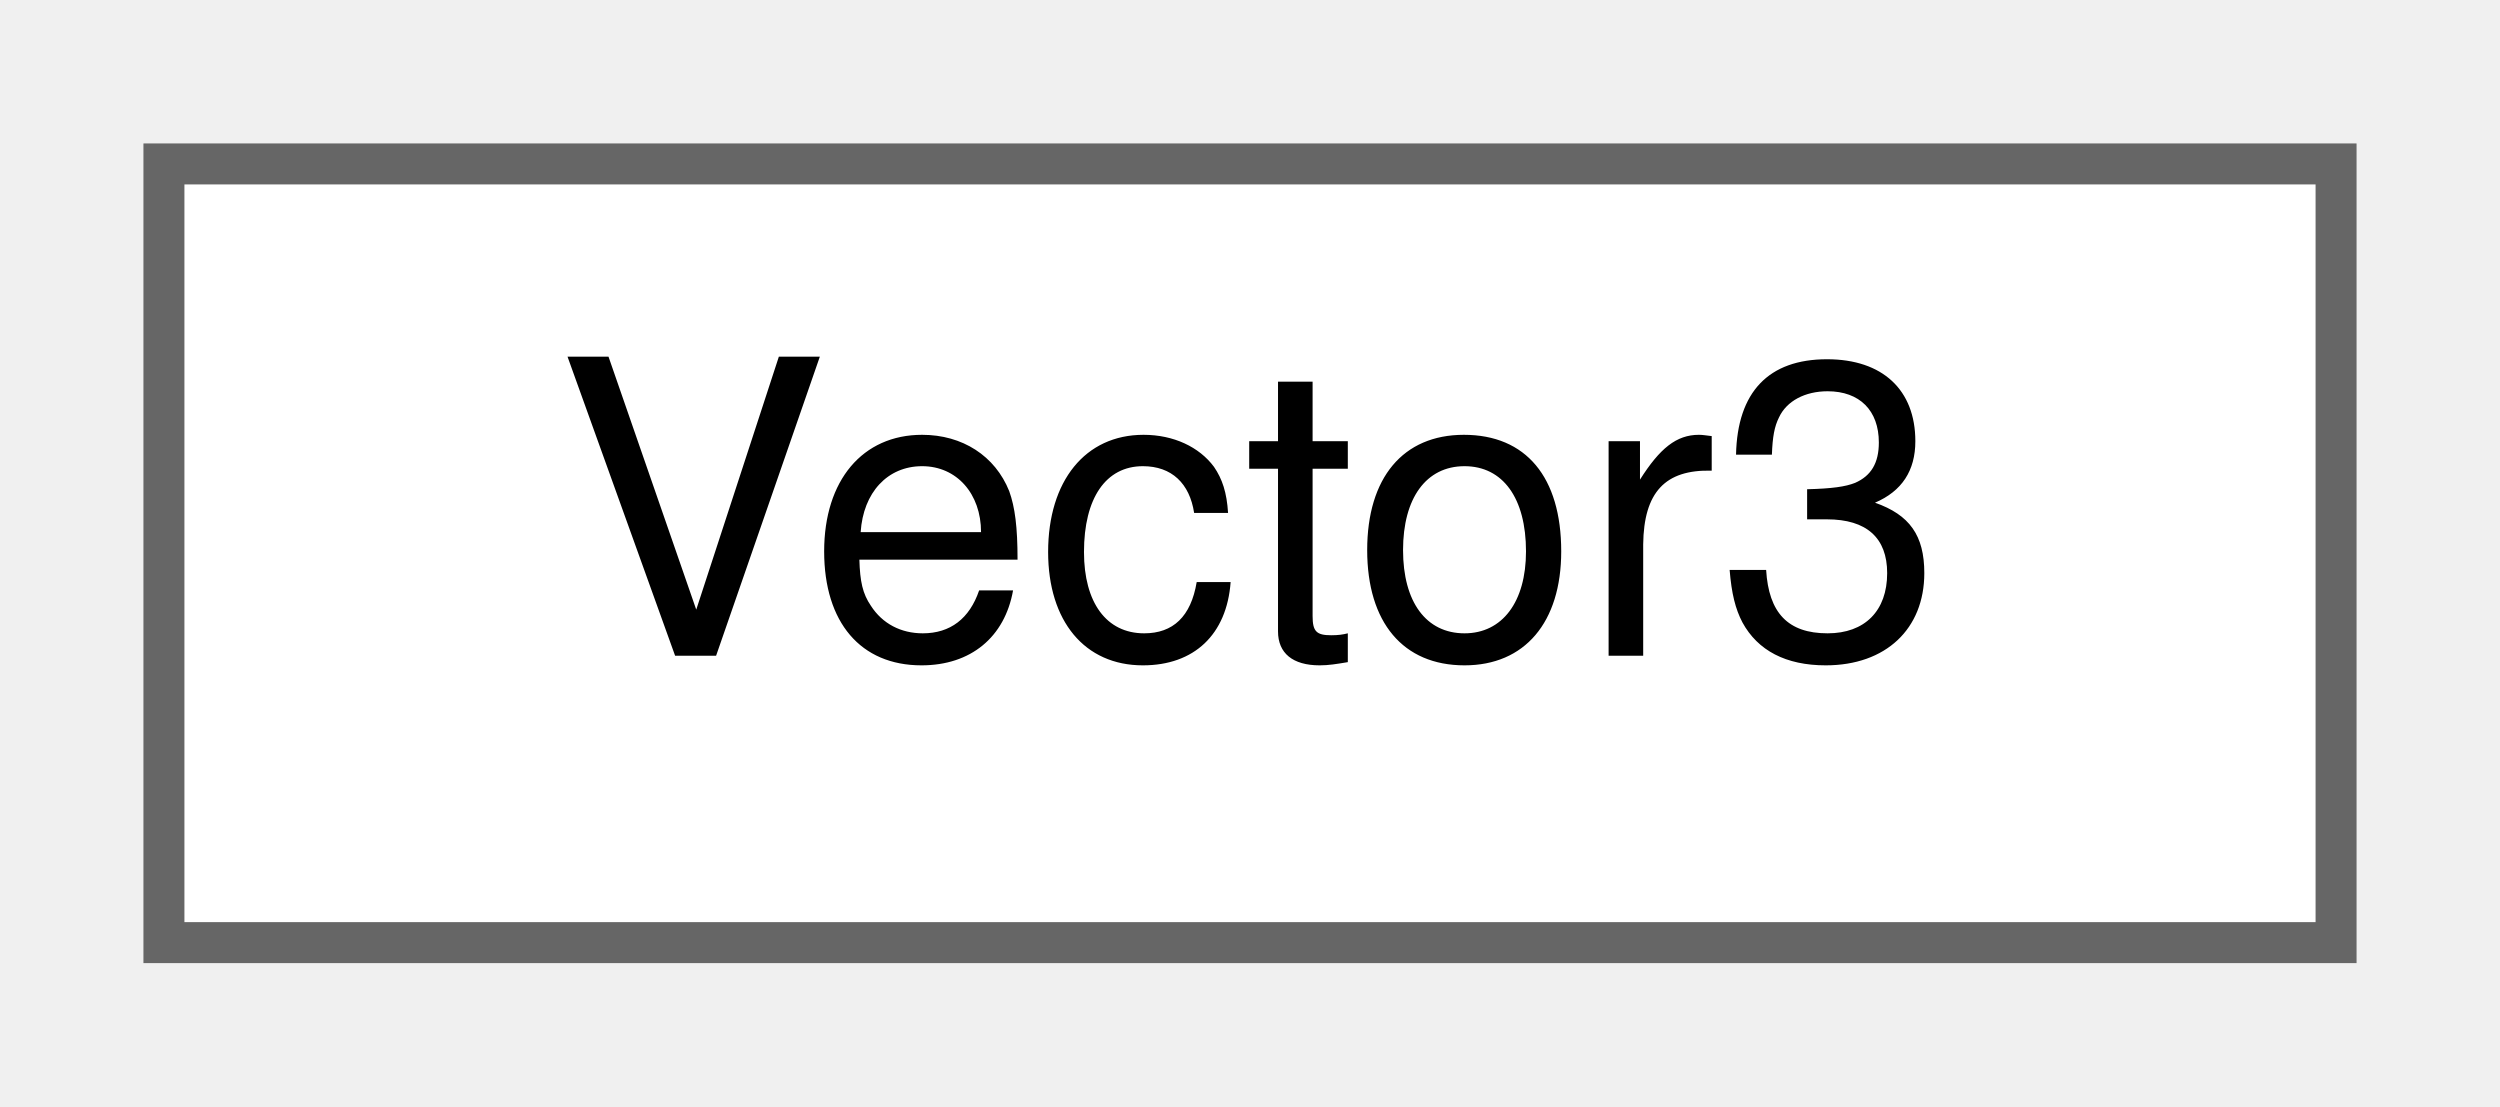
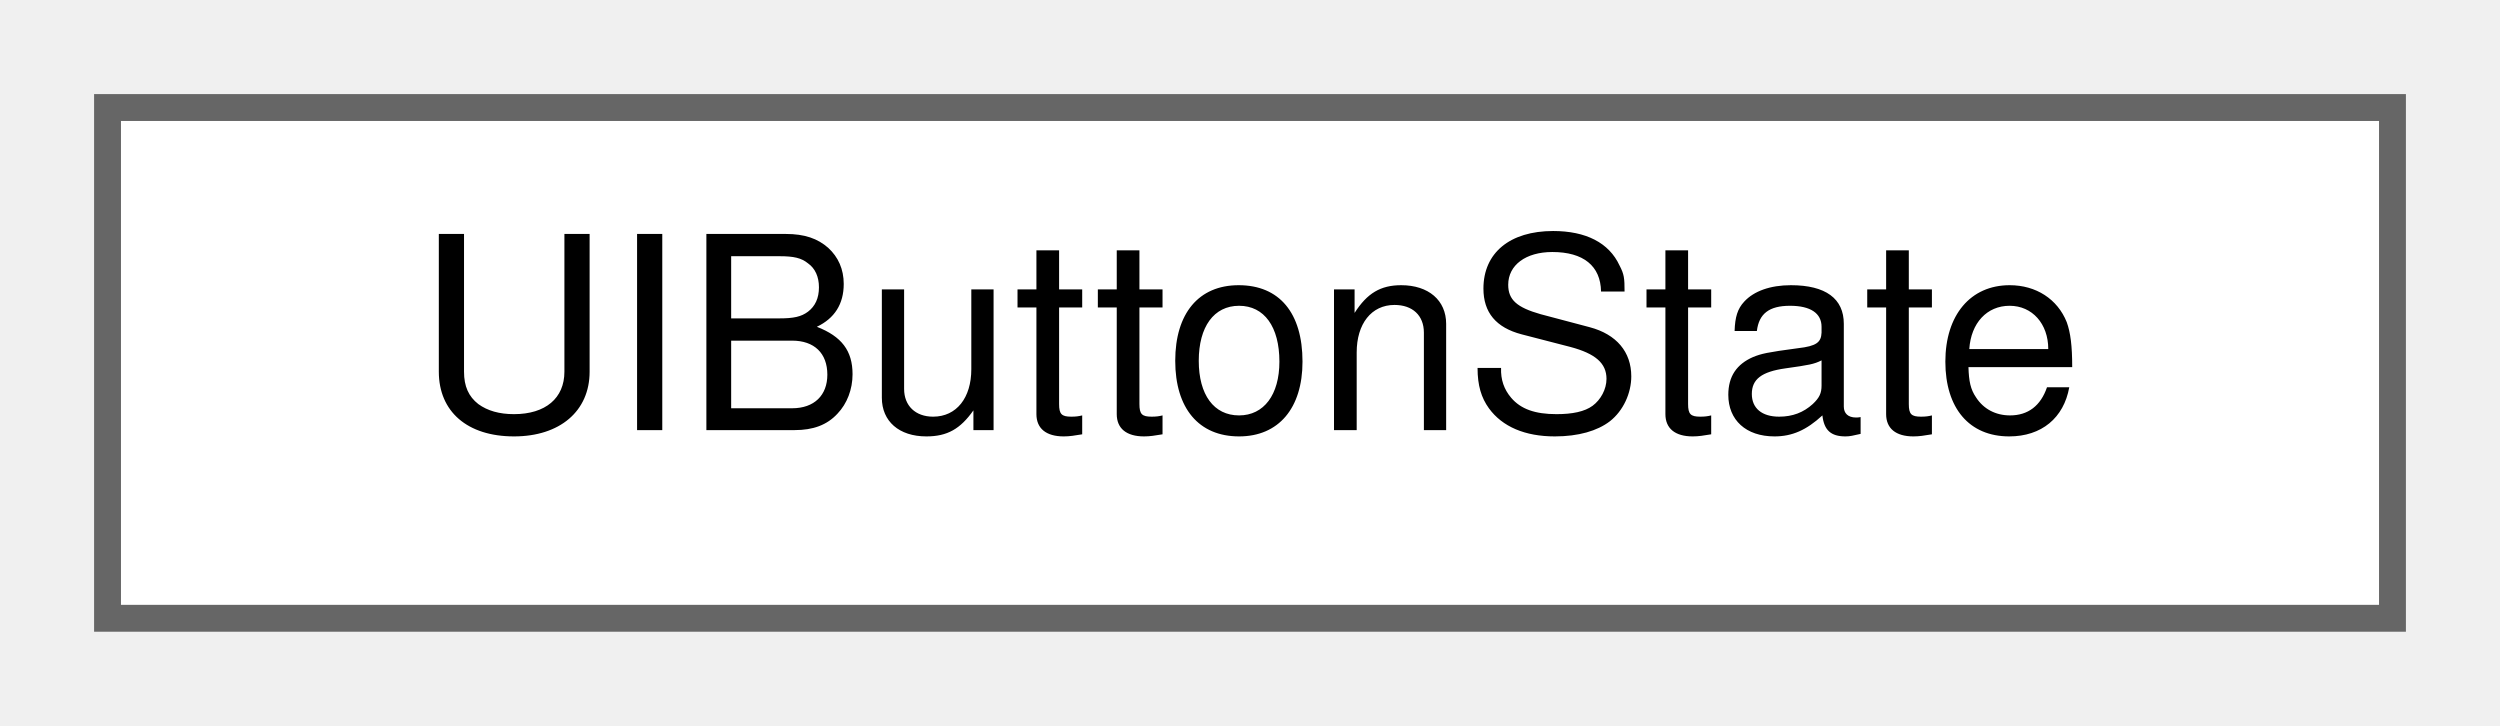
- <svg xmlns="http://www.w3.org/2000/svg" xmlns:xlink="http://www.w3.org/1999/xlink" width="61pt" height="27pt" viewBox="0.00 0.00 61.00 27.00">
+ <svg xmlns="http://www.w3.org/2000/svg" xmlns:xlink="http://www.w3.org/1999/xlink" width="93pt" height="27pt" viewBox="0.00 0.00 93.00 27.00">
  <g id="graph0" class="graph" transform="scale(1 1) rotate(0) translate(4 23)">
    <g id="Node000000" class="node">
      <g id="a_Node000000">
-         <a xlink:href="class_vector3.html" target="_top" xlink:title=" ">
-           <polygon fill="white" stroke="#666666" points="53,-19 0,-19 0,0 53,0 53,-19" />
-           <text text-anchor="middle" x="26.5" y="-7" font-family="Helvetica,sans-Serif" font-size="10.00">Vector3</text>
+         <a xlink:href="struct_u_i_button_state.html" target="_top" xlink:title="Structure representing the state of a UIButton.">
+           <polygon fill="white" stroke="#666666" points="85,-19 0,-19 0,0 85,0 85,-19" />
+           <text text-anchor="middle" x="42.5" y="-7" font-family="Helvetica,sans-Serif" font-size="10.00">UIButtonState</text>
        </a>
      </g>
    </g>
  </g>
</svg>
